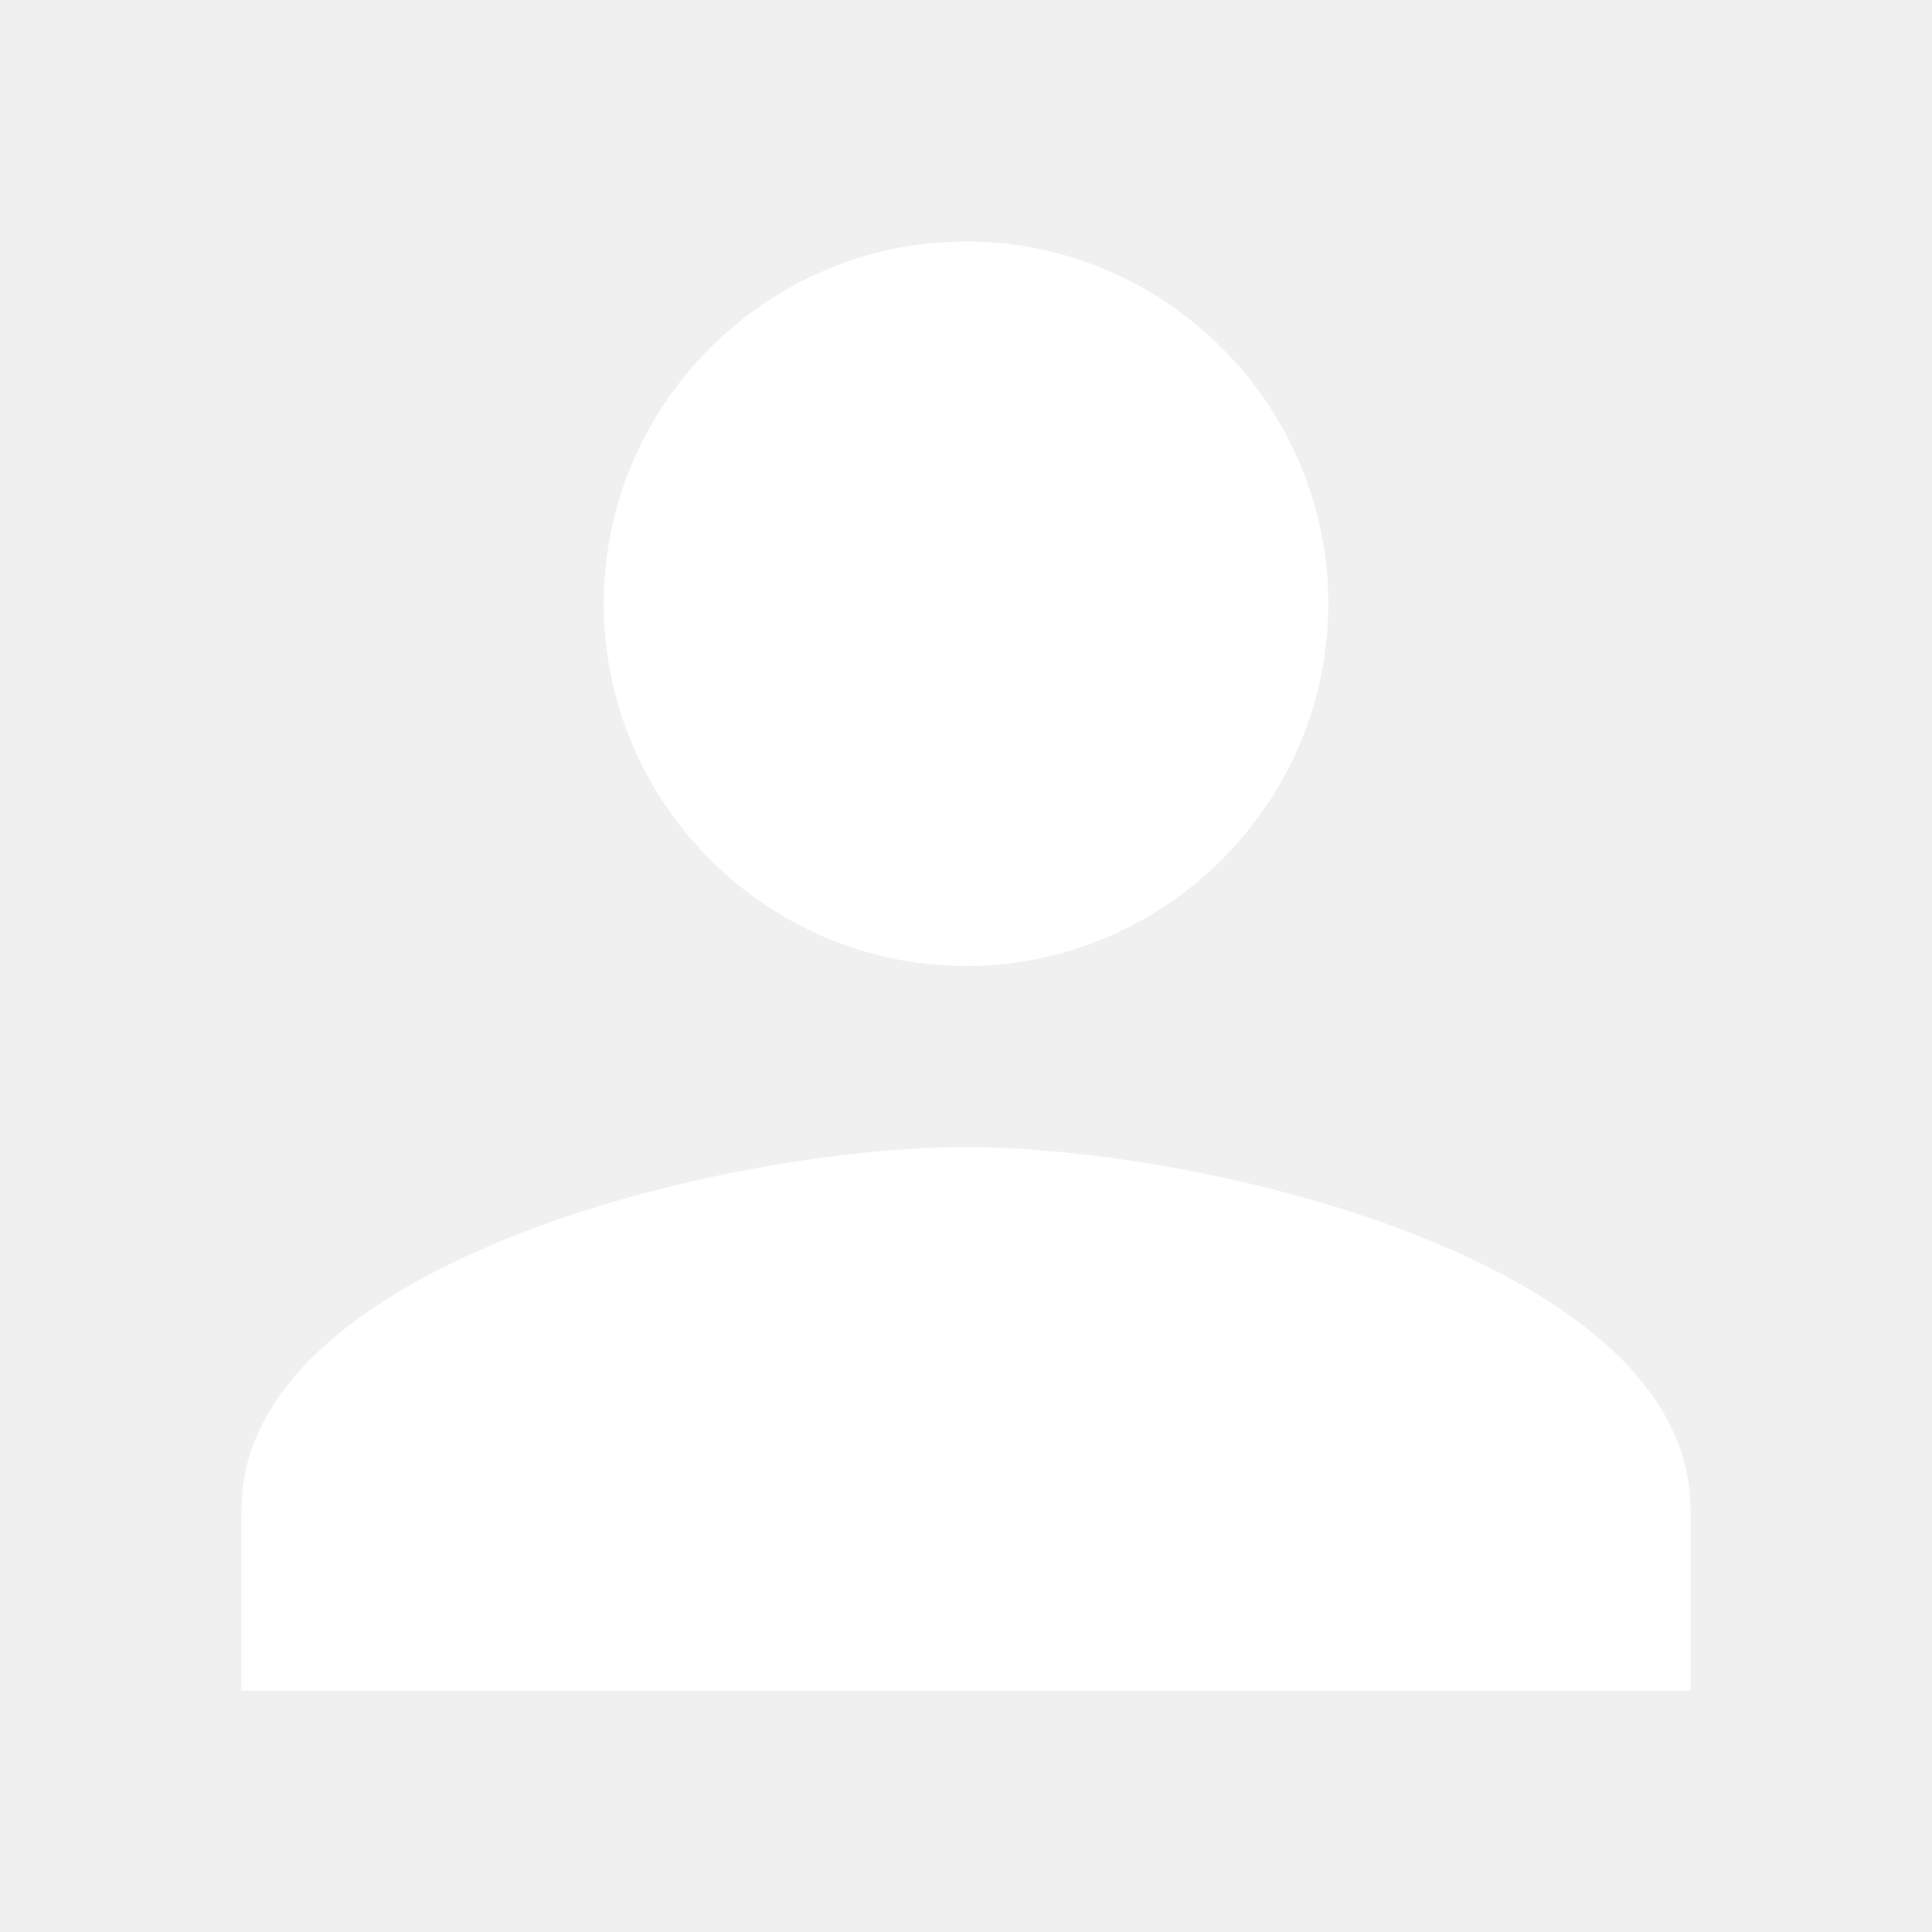
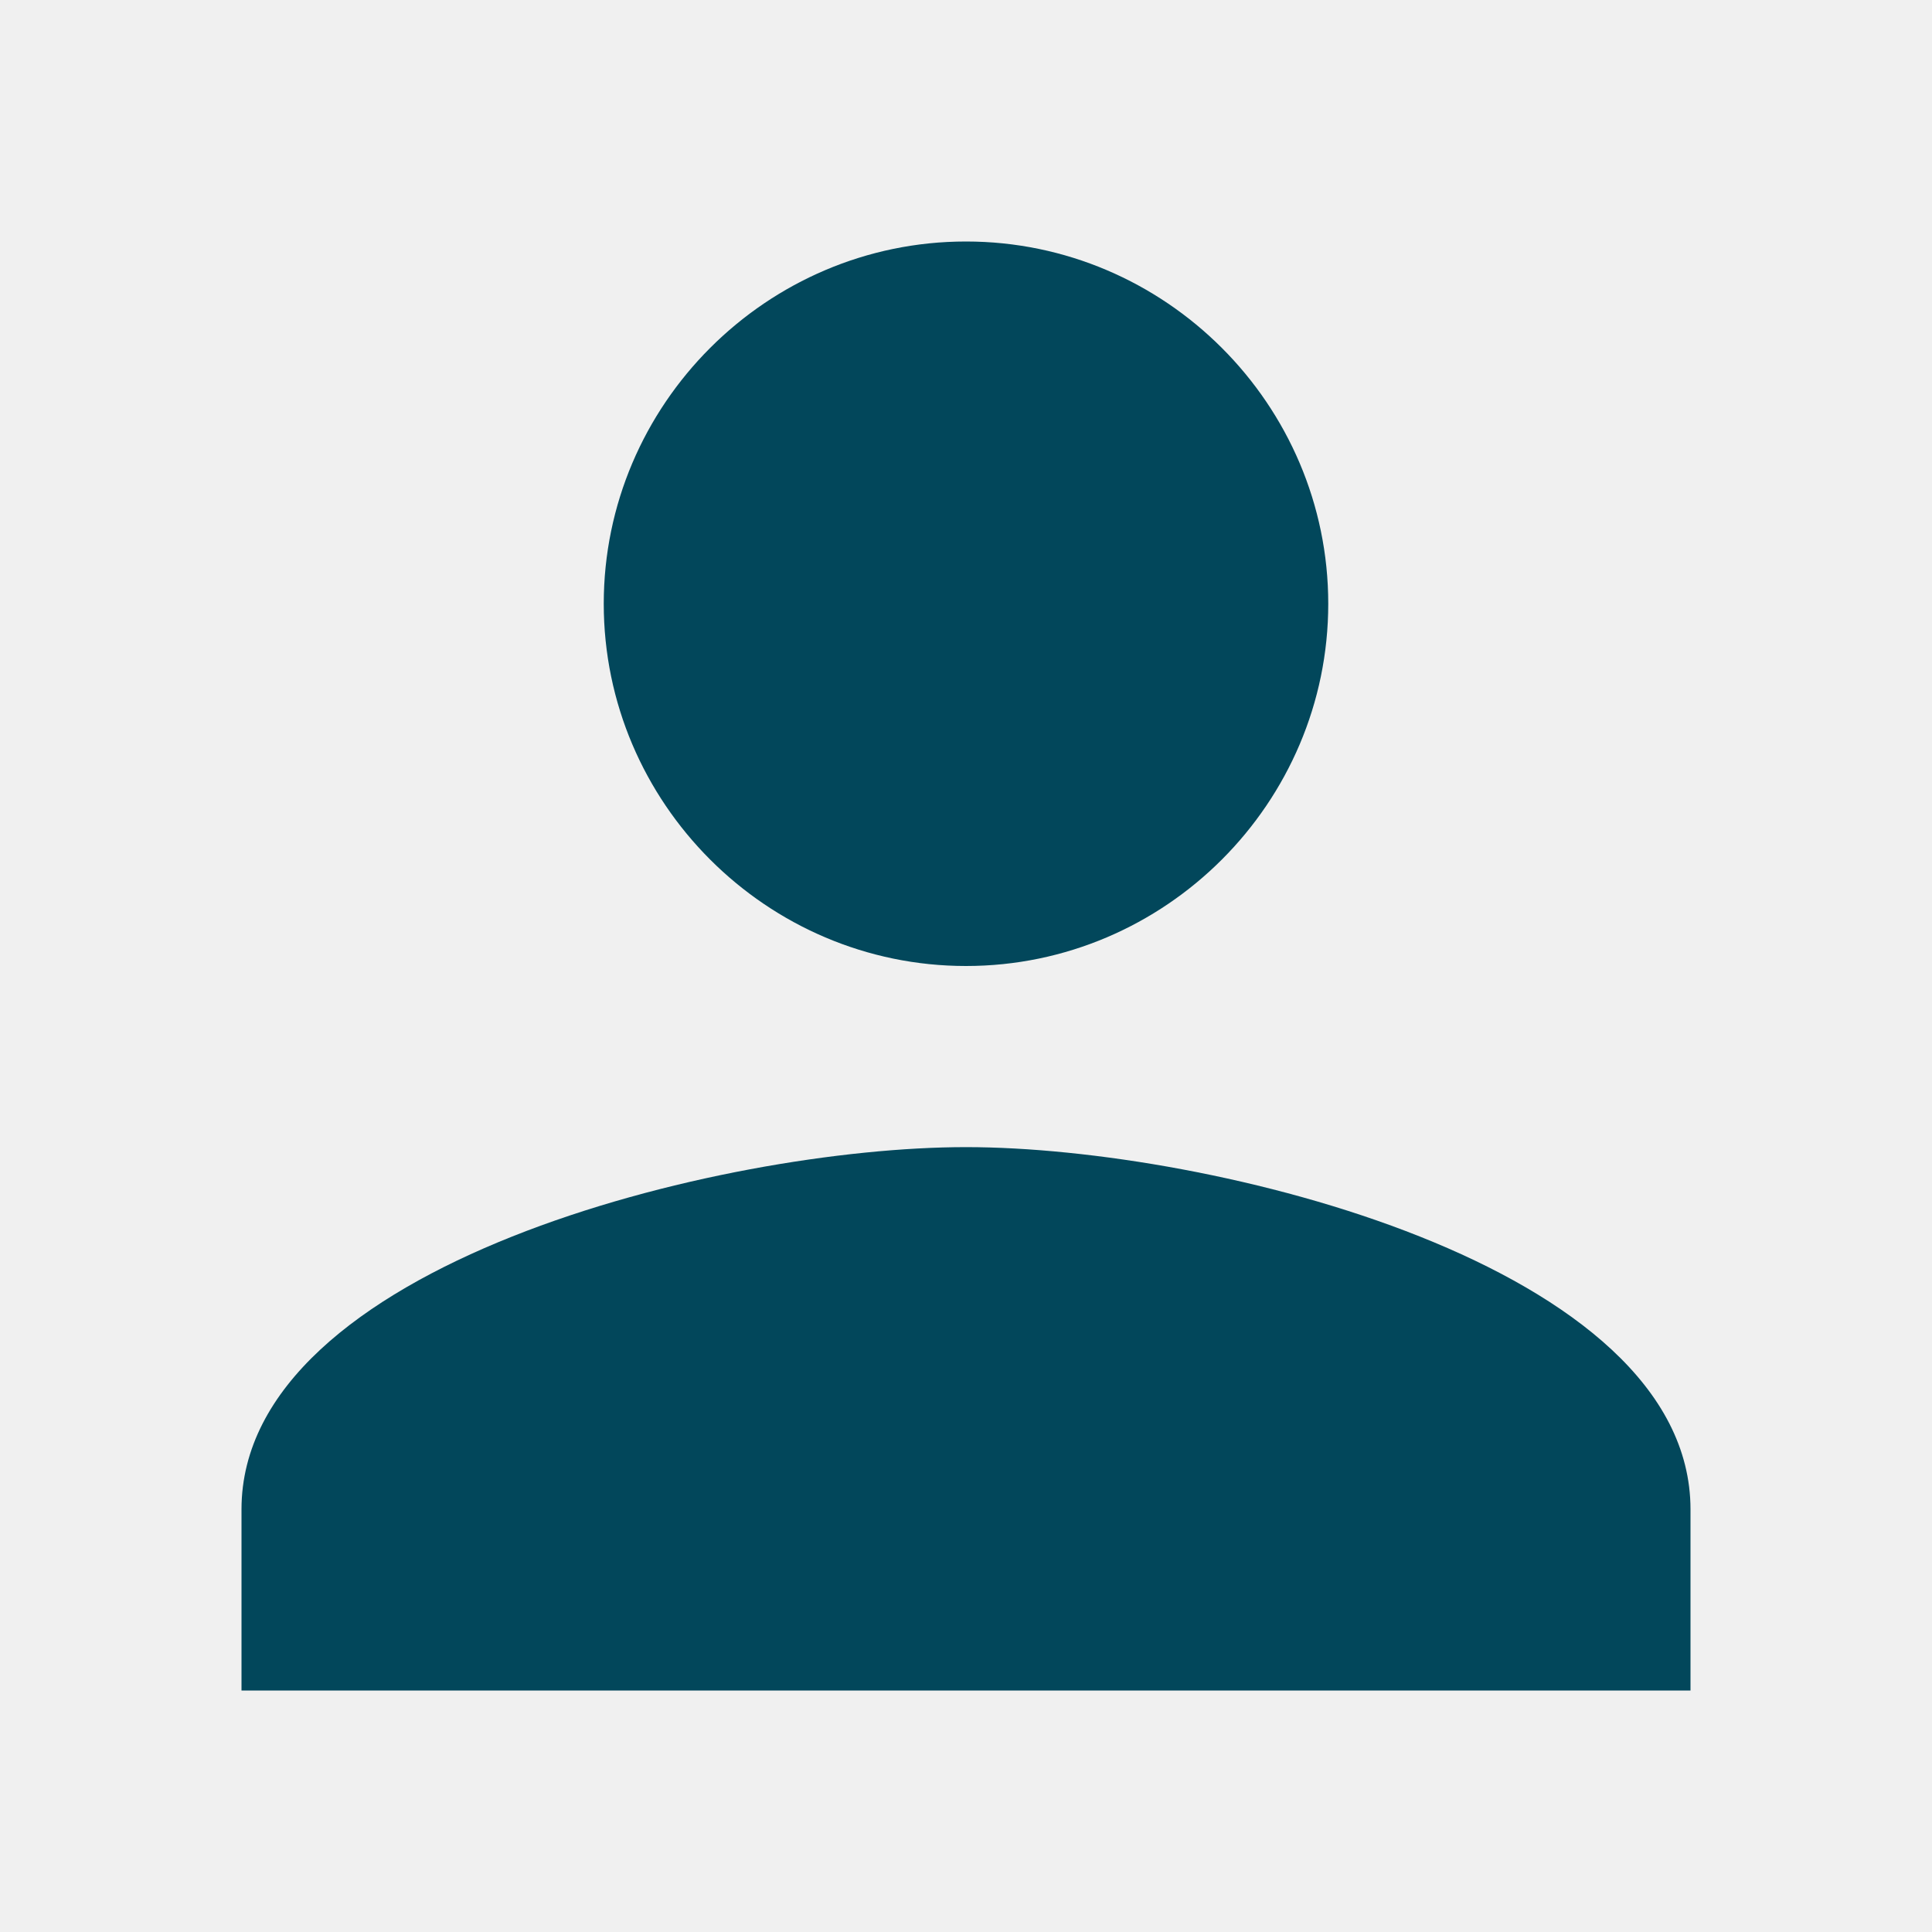
- <svg xmlns="http://www.w3.org/2000/svg" width="24" height="24" viewBox="0 0 24 24">
-   <g fill="none" fill-rule="evenodd">
-     <path d="M0 0L24 0 24 24 0 24z" />
-     <path fill="#FFF" d="M12 14.25c3.037 0 9 1.463 9 4.5V21H3v-2.25c0-3.037 5.963-4.5 9-4.5zM12 3c2.475 0 4.5 2.025 4.5 4.5S14.475 12 12 12 7.5 9.975 7.5 7.5 9.525 3 12 3z" />
+ <svg xmlns="http://www.w3.org/2000/svg" width="24px" height="24px" viewBox="0 0 24 24" version="1.1">
+   <g id="Mobile" stroke="none" stroke-width="1" fill="none" fill-rule="evenodd">
+     <g id="Post-Login_Mobile_01-Home" transform="translate(-312, -1214)">
+       <g id="Navbar-Menu" transform="translate(0, 1204)">
+         <g id="ic_account/solid" transform="translate(312, 10)">
+           <polygon id="Box" points="0 0 24 0 24 24 0 24" />
+           <path d="M12,14.25 C15.037,14.25 21,15.713 21,18.75 L21,18.75 L21,21 L3,21 L3,18.75 C3,15.713 8.963,14.25 12,14.25 Z M12,3 C14.475,3 16.5,5.025 16.5,7.5 C16.5,9.975 14.475,12 12,12 C9.525,12 7.5,9.975 7.5,7.5 C7.5,5.025 9.525,3 12,3 Z" id="Shape" fill="#02475B" fill-rule="nonzero" />
+         </g>
+       </g>
+     </g>
  </g>
</svg>
